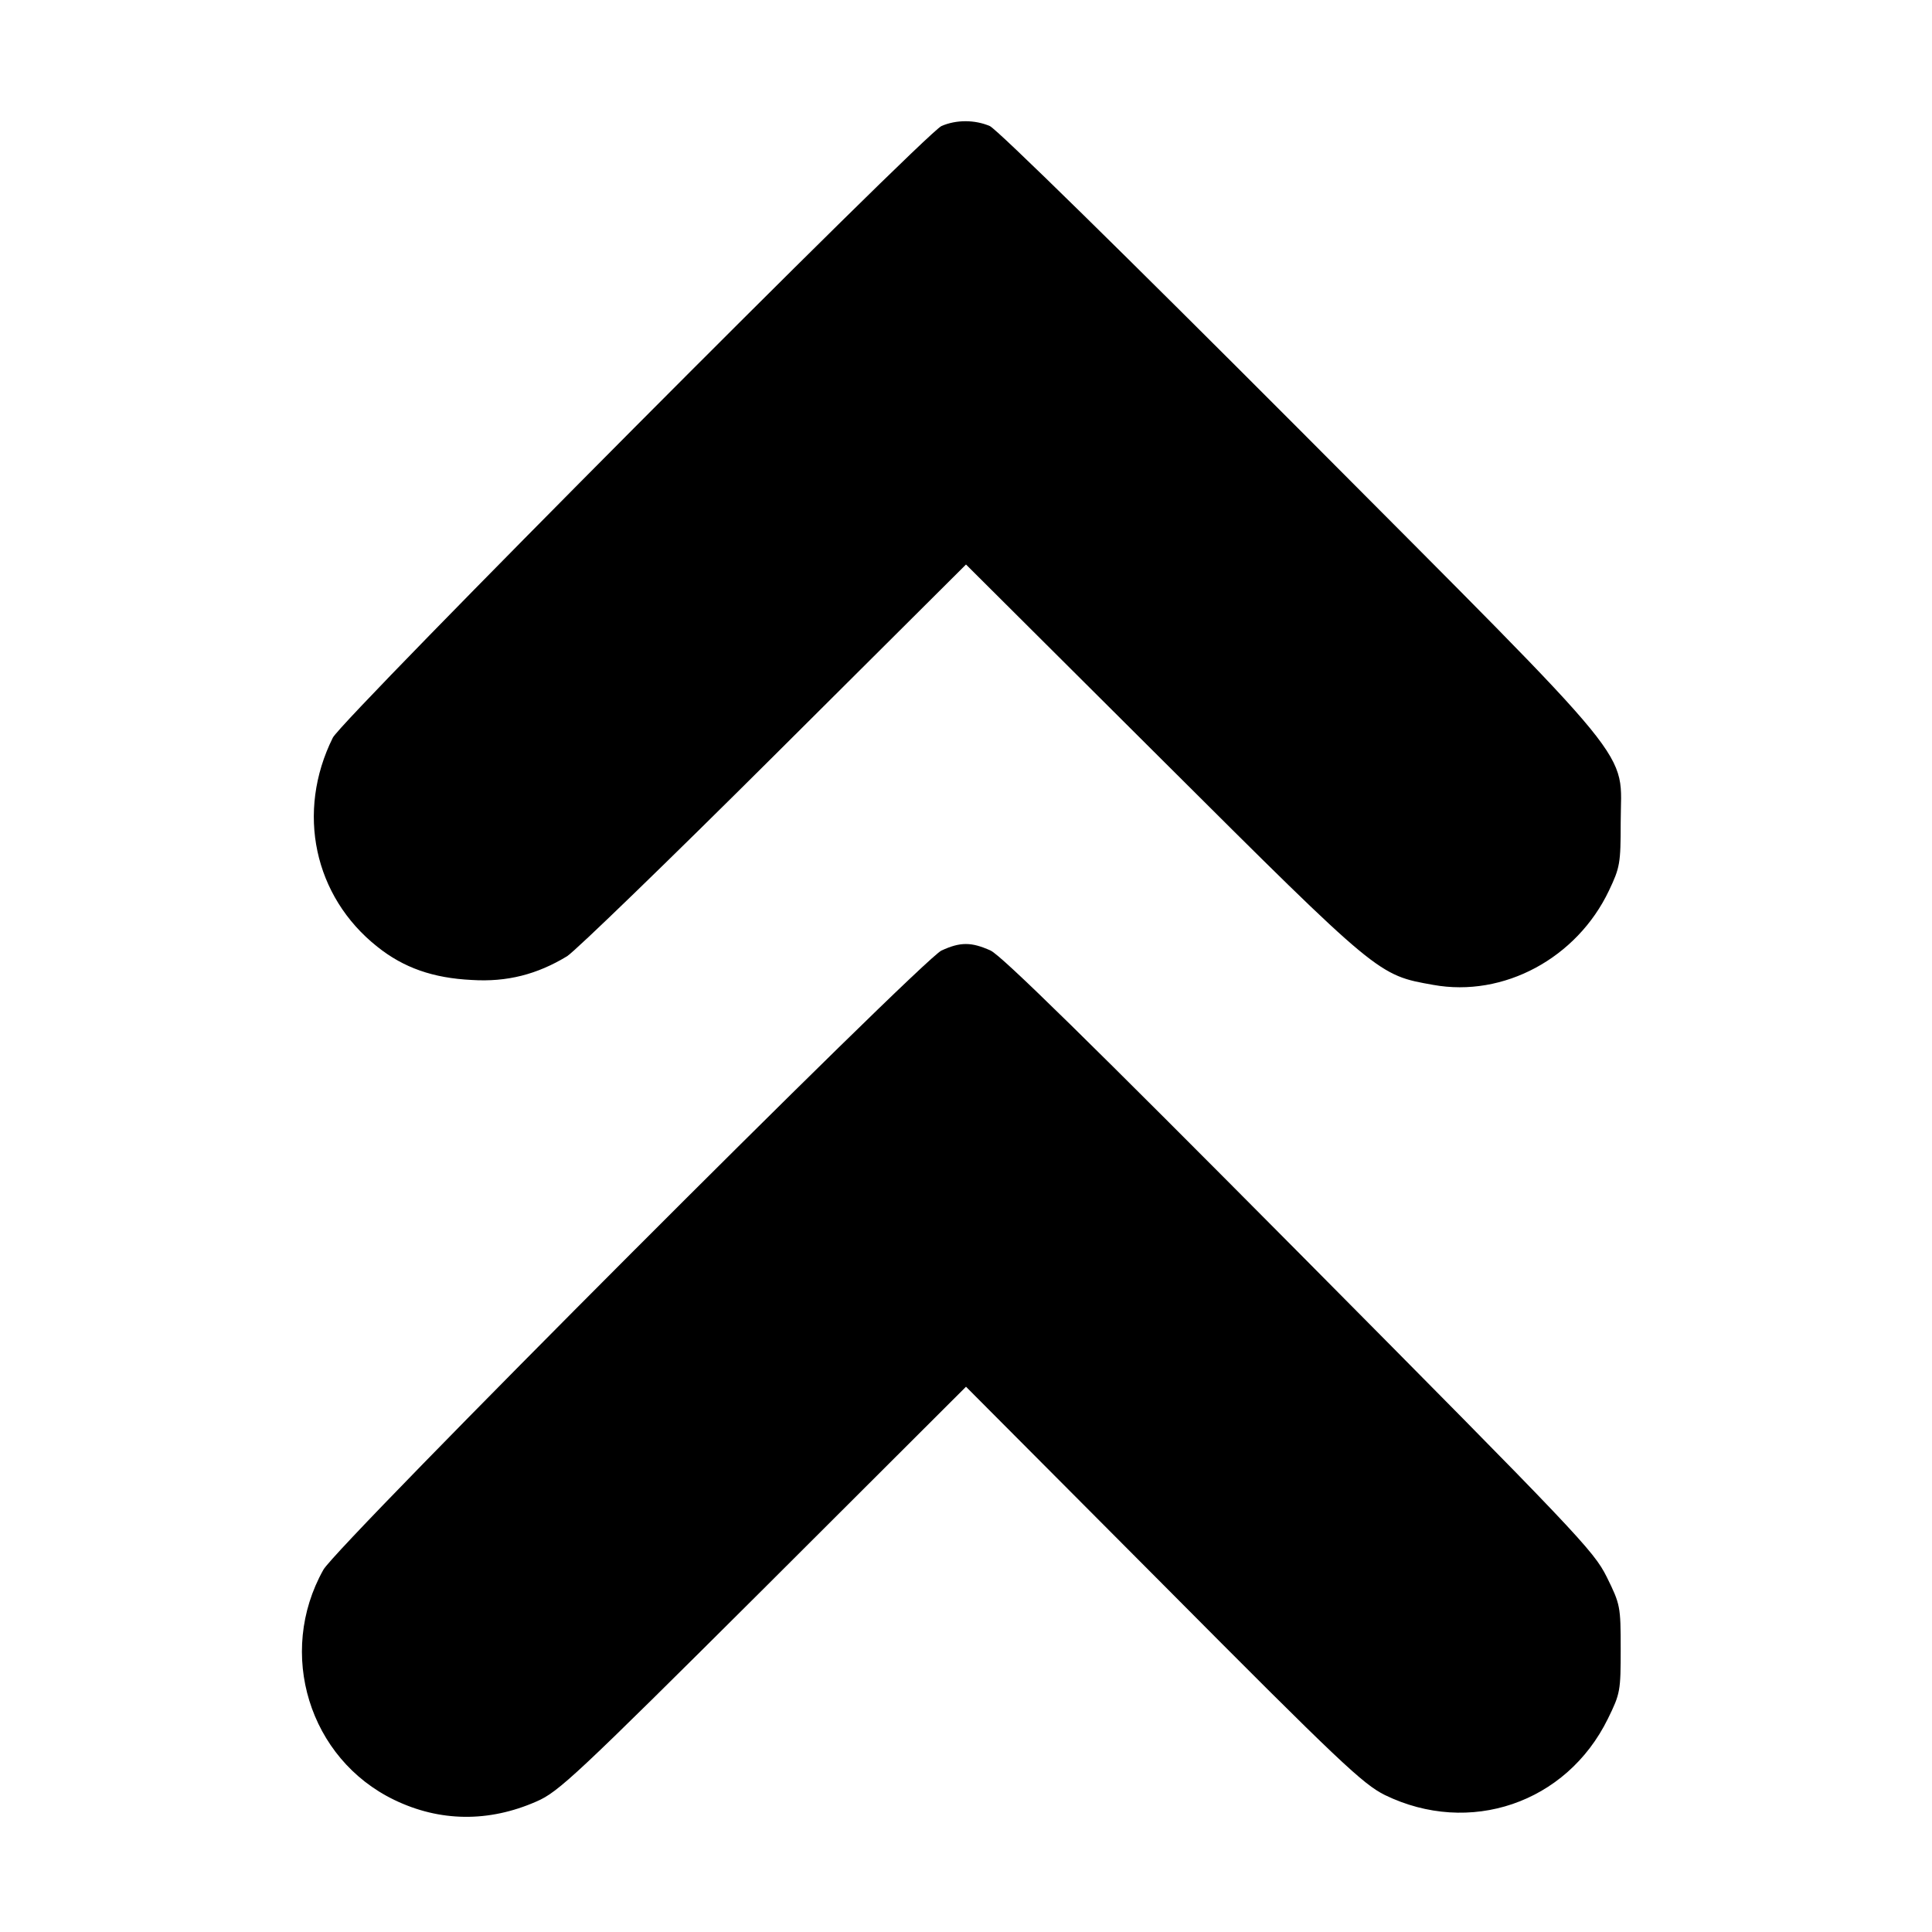
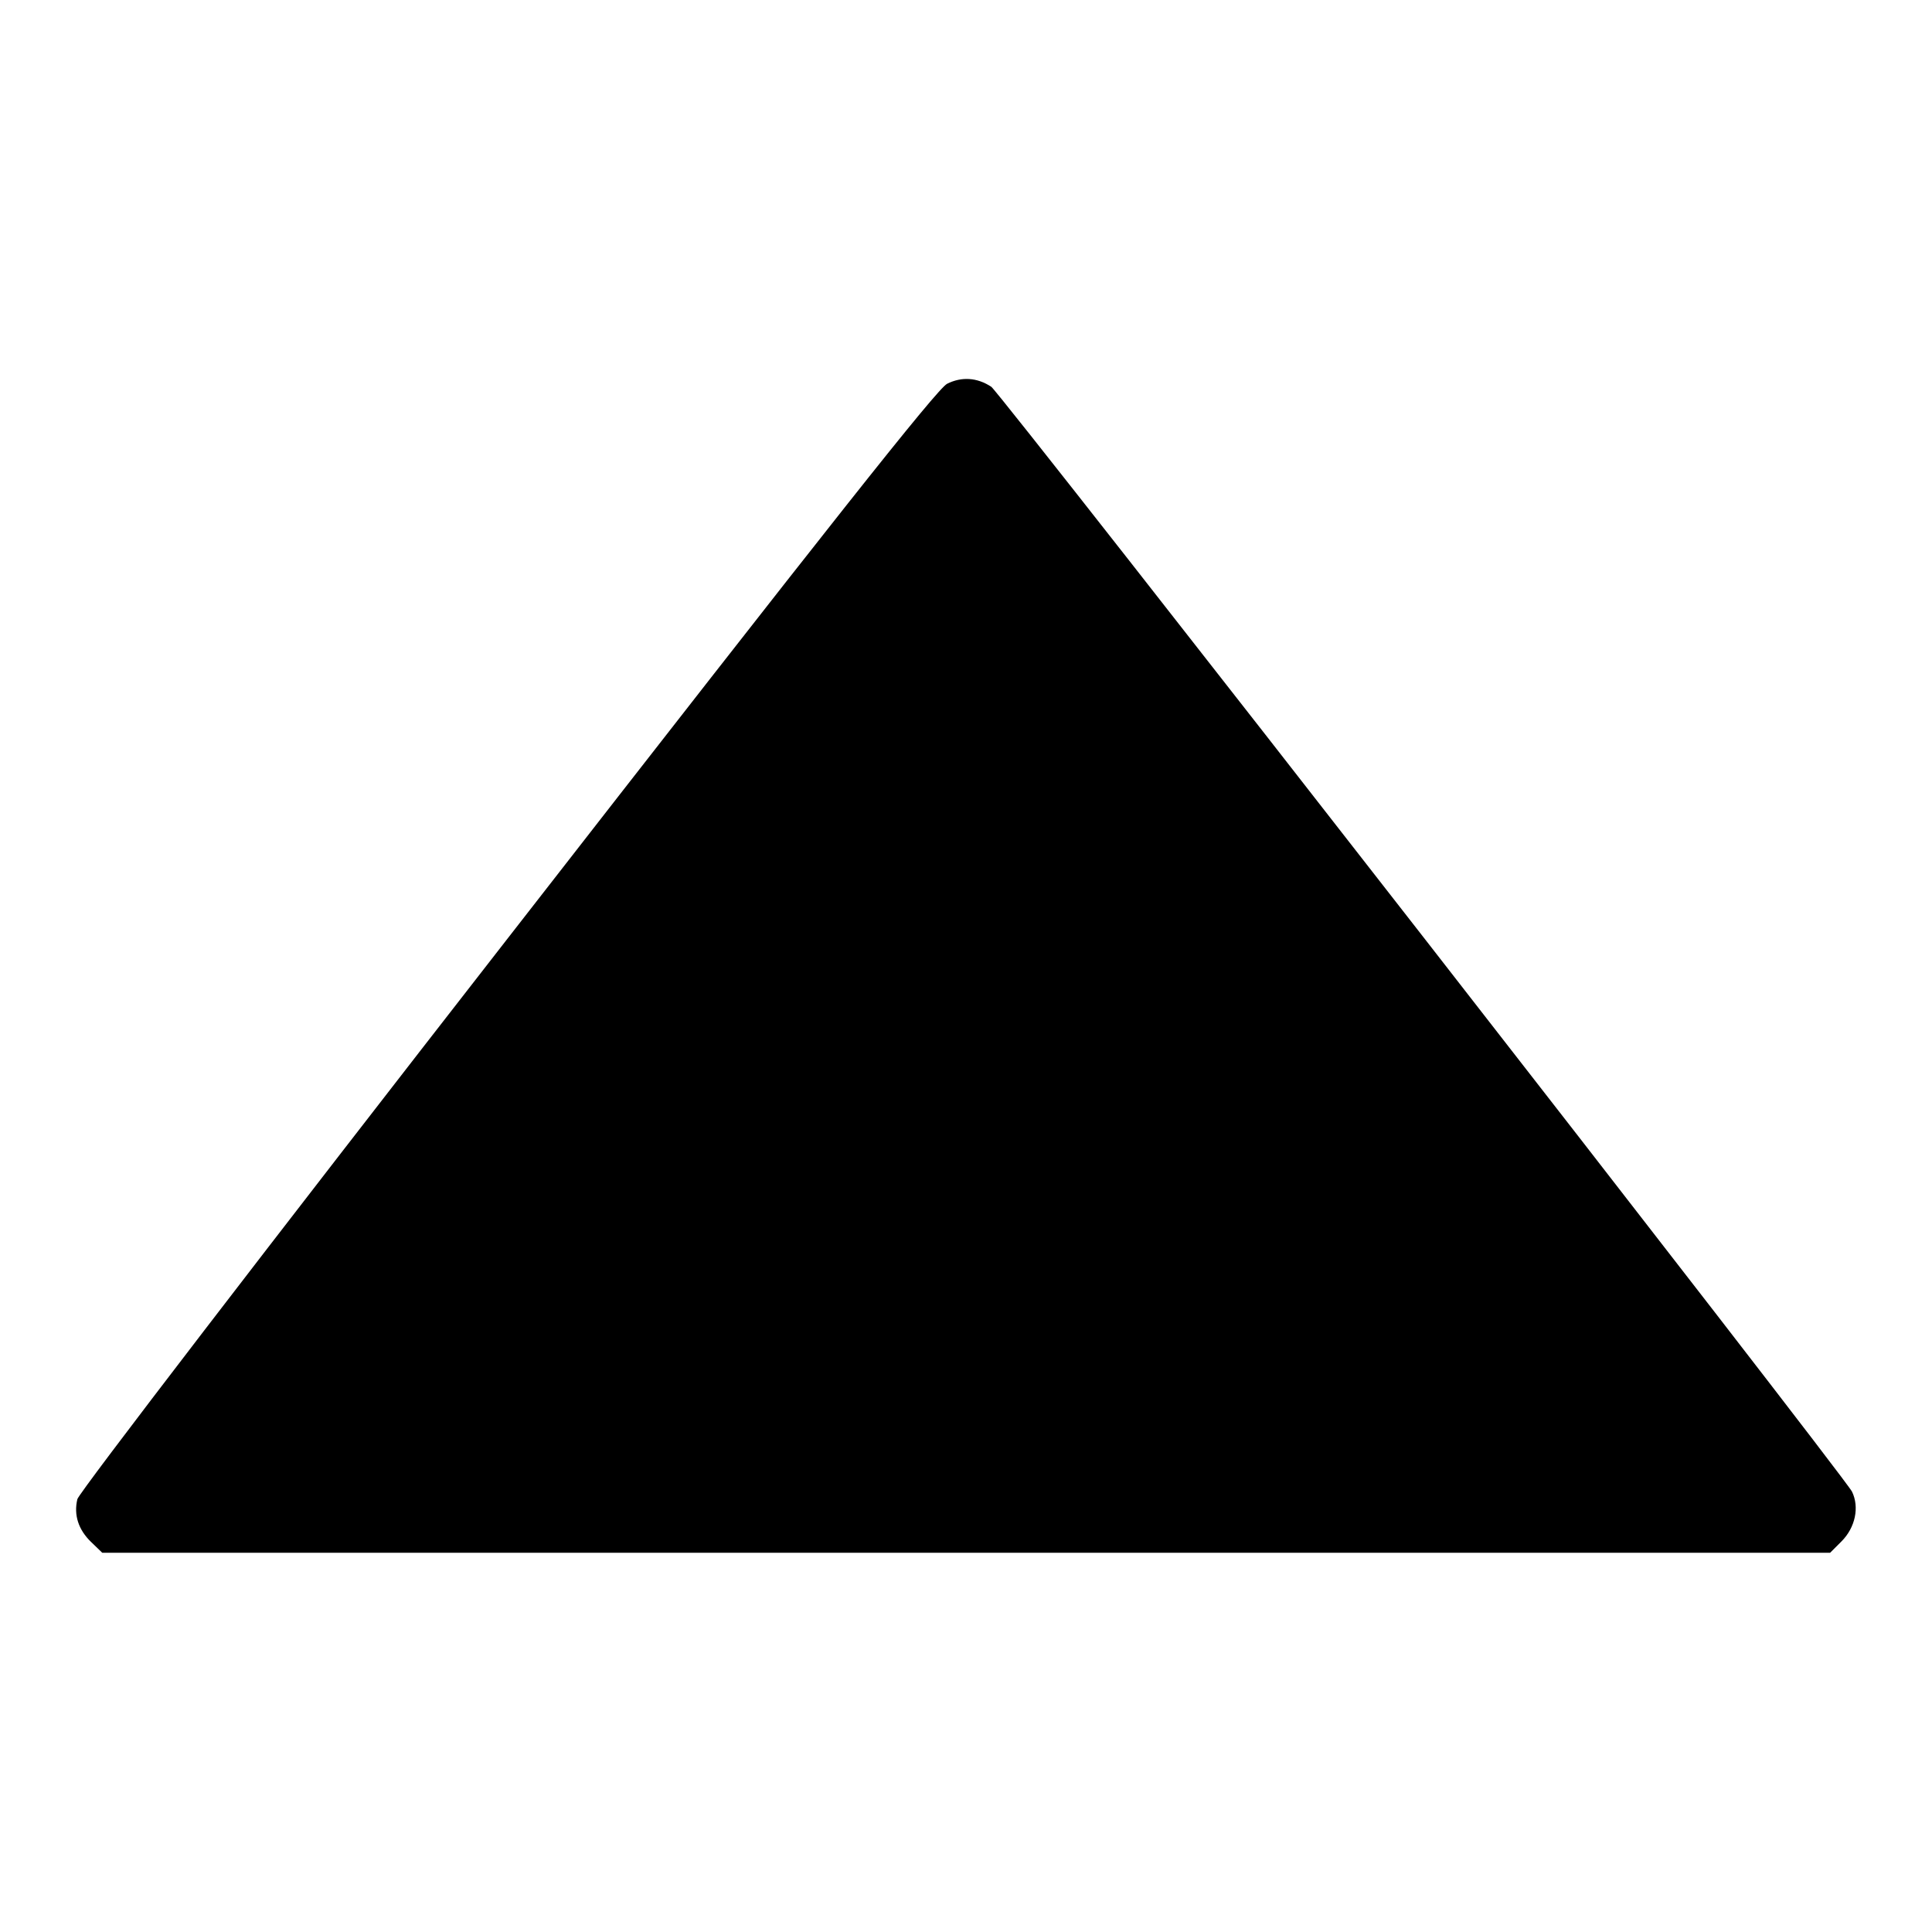
<svg xmlns="http://www.w3.org/2000/svg" version="1.0" width="512pt" height="512pt" viewBox="0 0 512 512" preserveAspectRatio="xMidYMid meet">
  <g transform="translate(0,512) scale(0.1,-0.1)" fill="#000000" stroke="none">
-     <path d="M2495 4786 c-45 -21 -1589 -1572 -1613 -1621 -98 -197 -50 -421 118 -554 70 -56 148 -83 250 -88 94 -6 174 15 253 63 23 15 270 254 549 532 l508 506 522 -520 c574 -572 570 -568 716 -594 187 -34 381 71 466 250 29 61 31 72 31 180 0 201 67 119 -849 1039 -461 462 -804 799 -823 807 -40 17 -89 17 -128 0z" />
-     <path d="M2495 2601 c-53 -25 -1602 -1576 -1638 -1641 -124 -221 -38 -501 188 -610 120 -58 250 -60 377 -4 58 25 104 68 601 563 l537 536 523 -525 c469 -472 529 -528 587 -557 224 -109 481 -22 591 202 33 67 34 74 34 185 0 113 -1 118 -37 191 -35 70 -76 113 -815 858 -550 554 -790 790 -818 802 -51 23 -80 23 -130 0z" />
+     <path d="M2510 4103 c-27 -14 -307 -368 -1167 -1473 -623 -800 -1135 -1467 -1138 -1483 -10 -42 3 -81 36 -113 l30 -29 2289 0 2290 0 30 30 c37 37 48 91 28 132 -23 45 -2256 2911 -2281 2928 -38 25 -79 27 -117 8z" />
  </g>
</svg>
